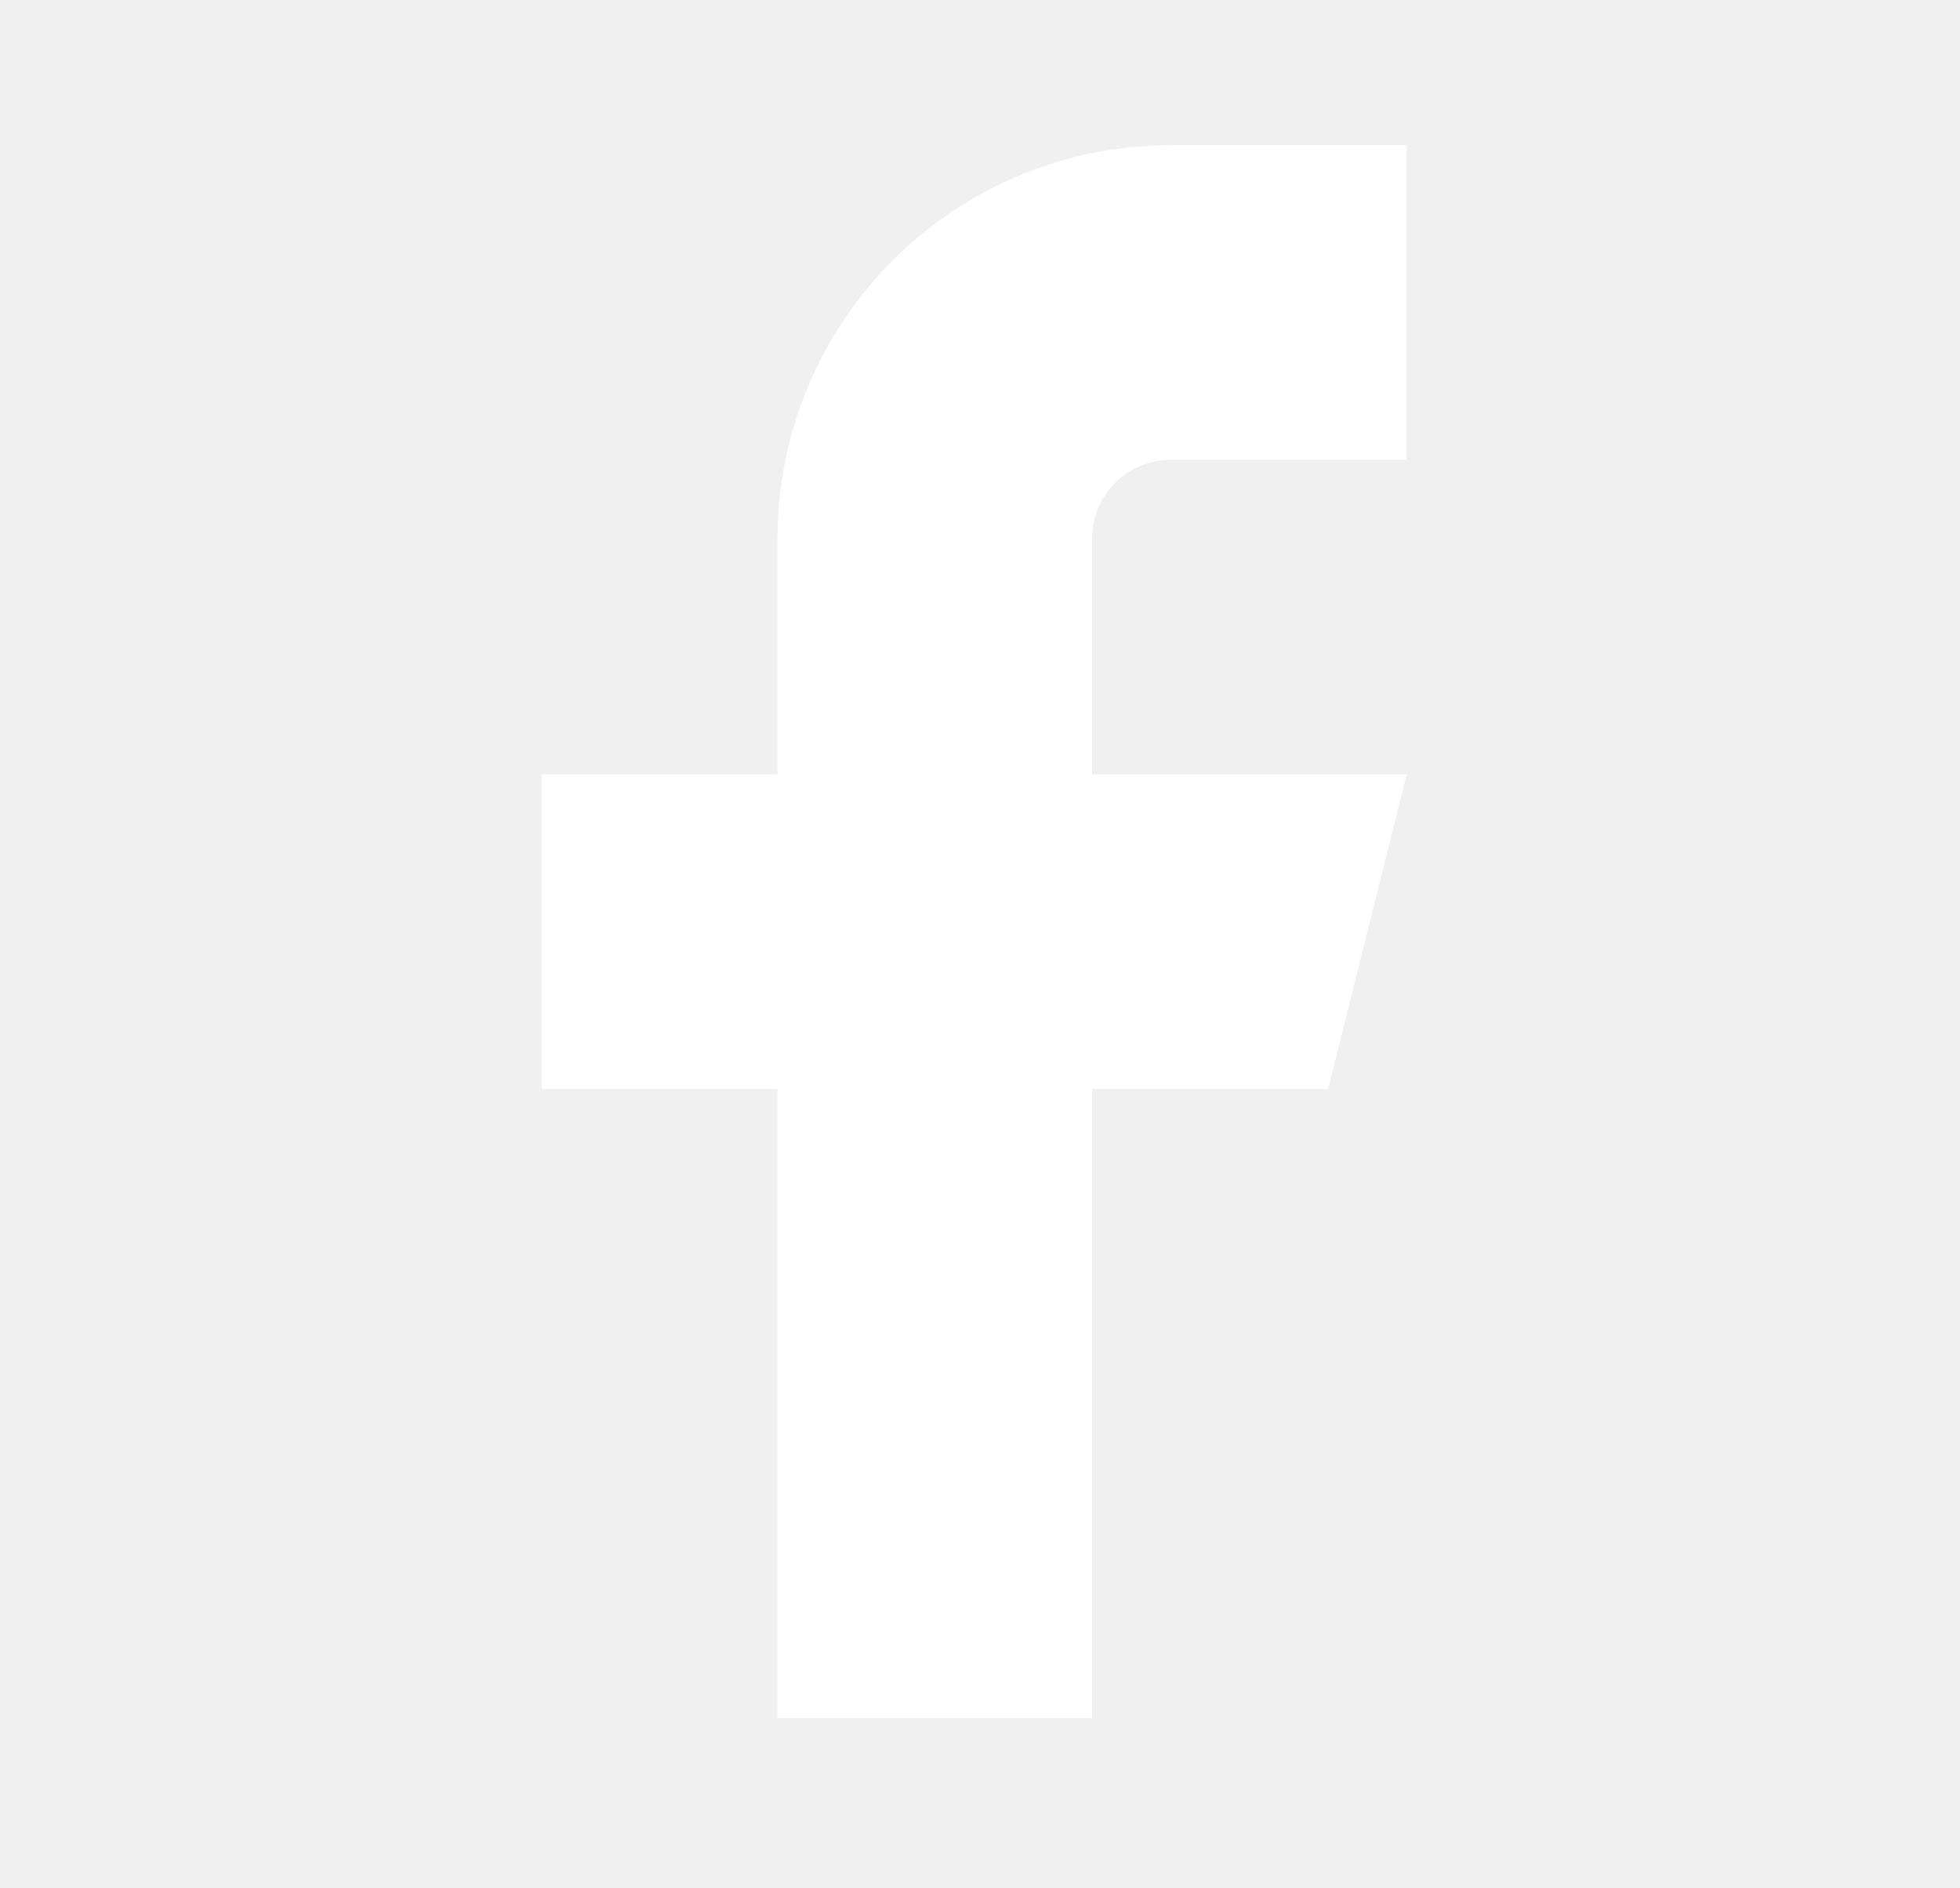
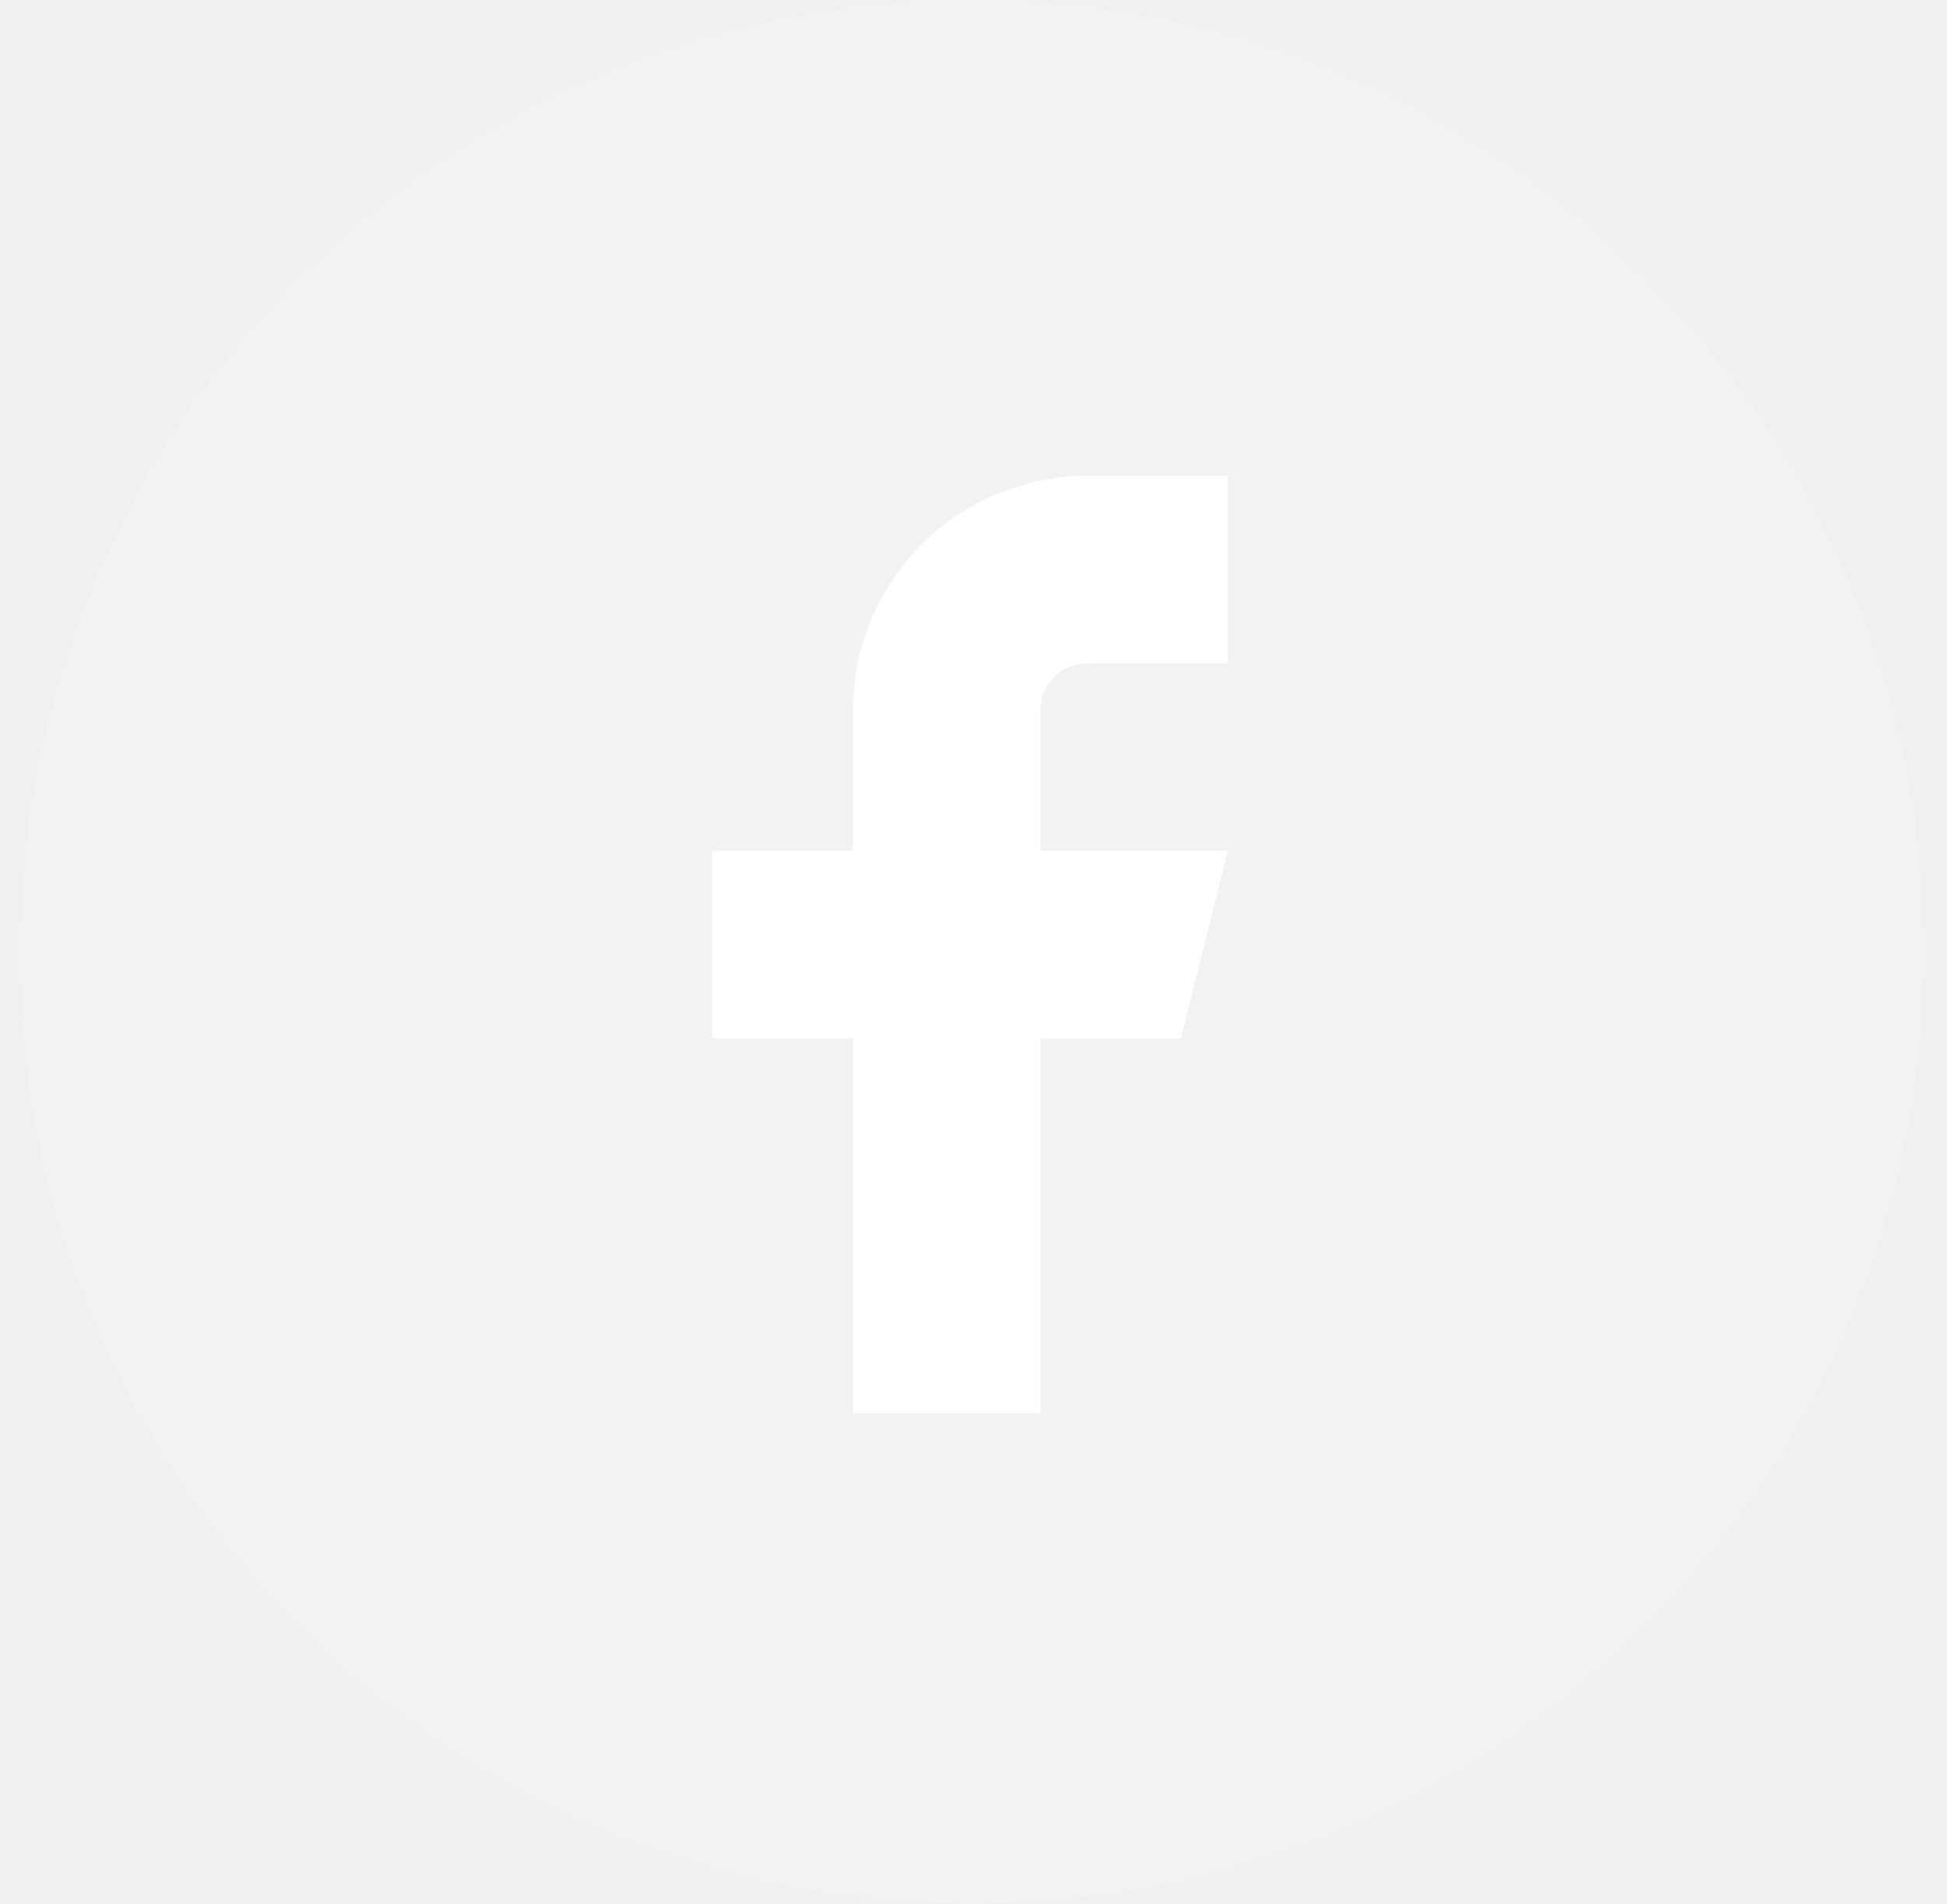
- <svg xmlns="http://www.w3.org/2000/svg" width="27" height="26" viewBox="0 0 27 26" fill="none">
-   <g id="facebook">
-     <path id="Vector" d="M19.378 2H16.128C14.692 2 13.314 2.571 12.298 3.587C11.282 4.602 10.711 5.98 10.711 7.417V10.667H7.462V15H10.711V23.667H15.045V15H18.295L19.378 10.667H15.045V7.417C15.045 7.129 15.159 6.854 15.362 6.651C15.565 6.447 15.841 6.333 16.128 6.333H19.378V2Z" fill="white" />
-   </g>
+ <svg xmlns="http://www.w3.org/2000/svg" width="45" height="44" viewBox="0 0 45 44" fill="none">
+   <rect x="0.462" width="44" height="44" rx="22" fill="white" fill-opacity="0.16" />
+   <path d="M28.378 11H25.128C23.692 11 22.314 11.571 21.298 12.586C20.282 13.602 19.712 14.98 19.712 16.417V19.667H16.462V24H19.712V32.667H24.045V24H27.295L28.378 19.667H24.045V16.417C24.045 16.129 24.159 15.854 24.362 15.651C24.565 15.447 24.841 15.333 25.128 15.333H28.378V11Z" fill="white" />
</svg>
